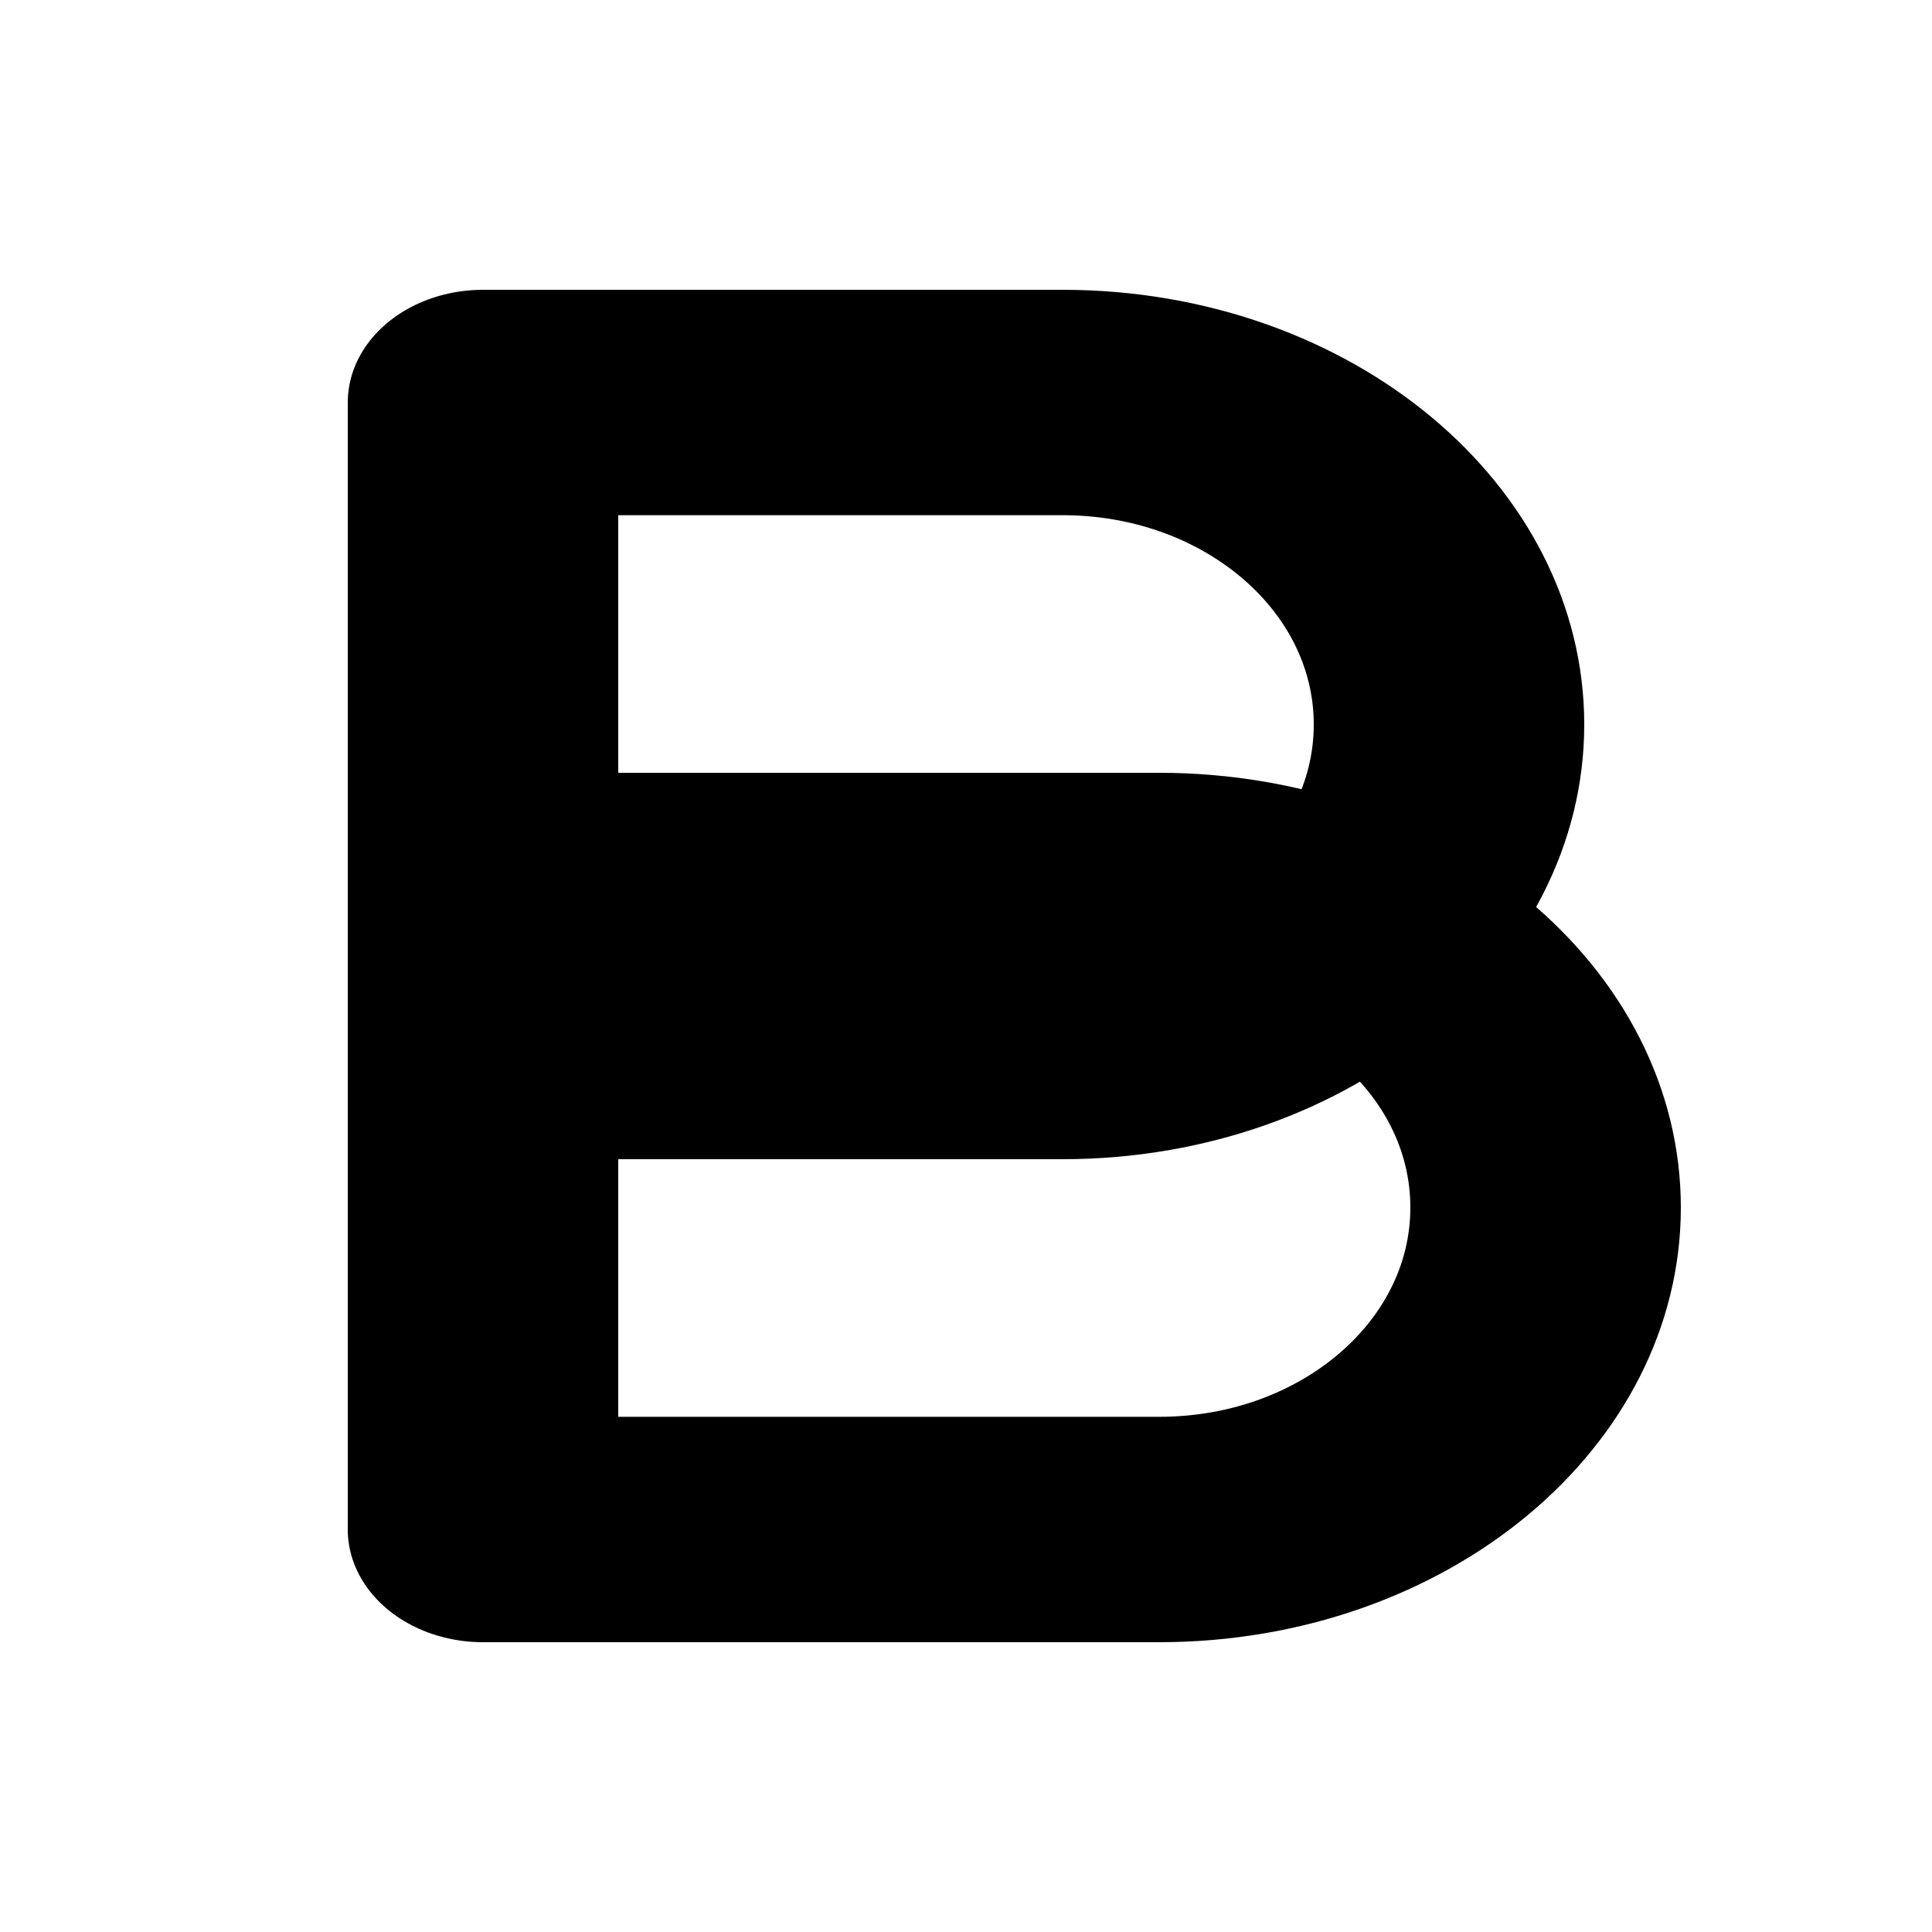
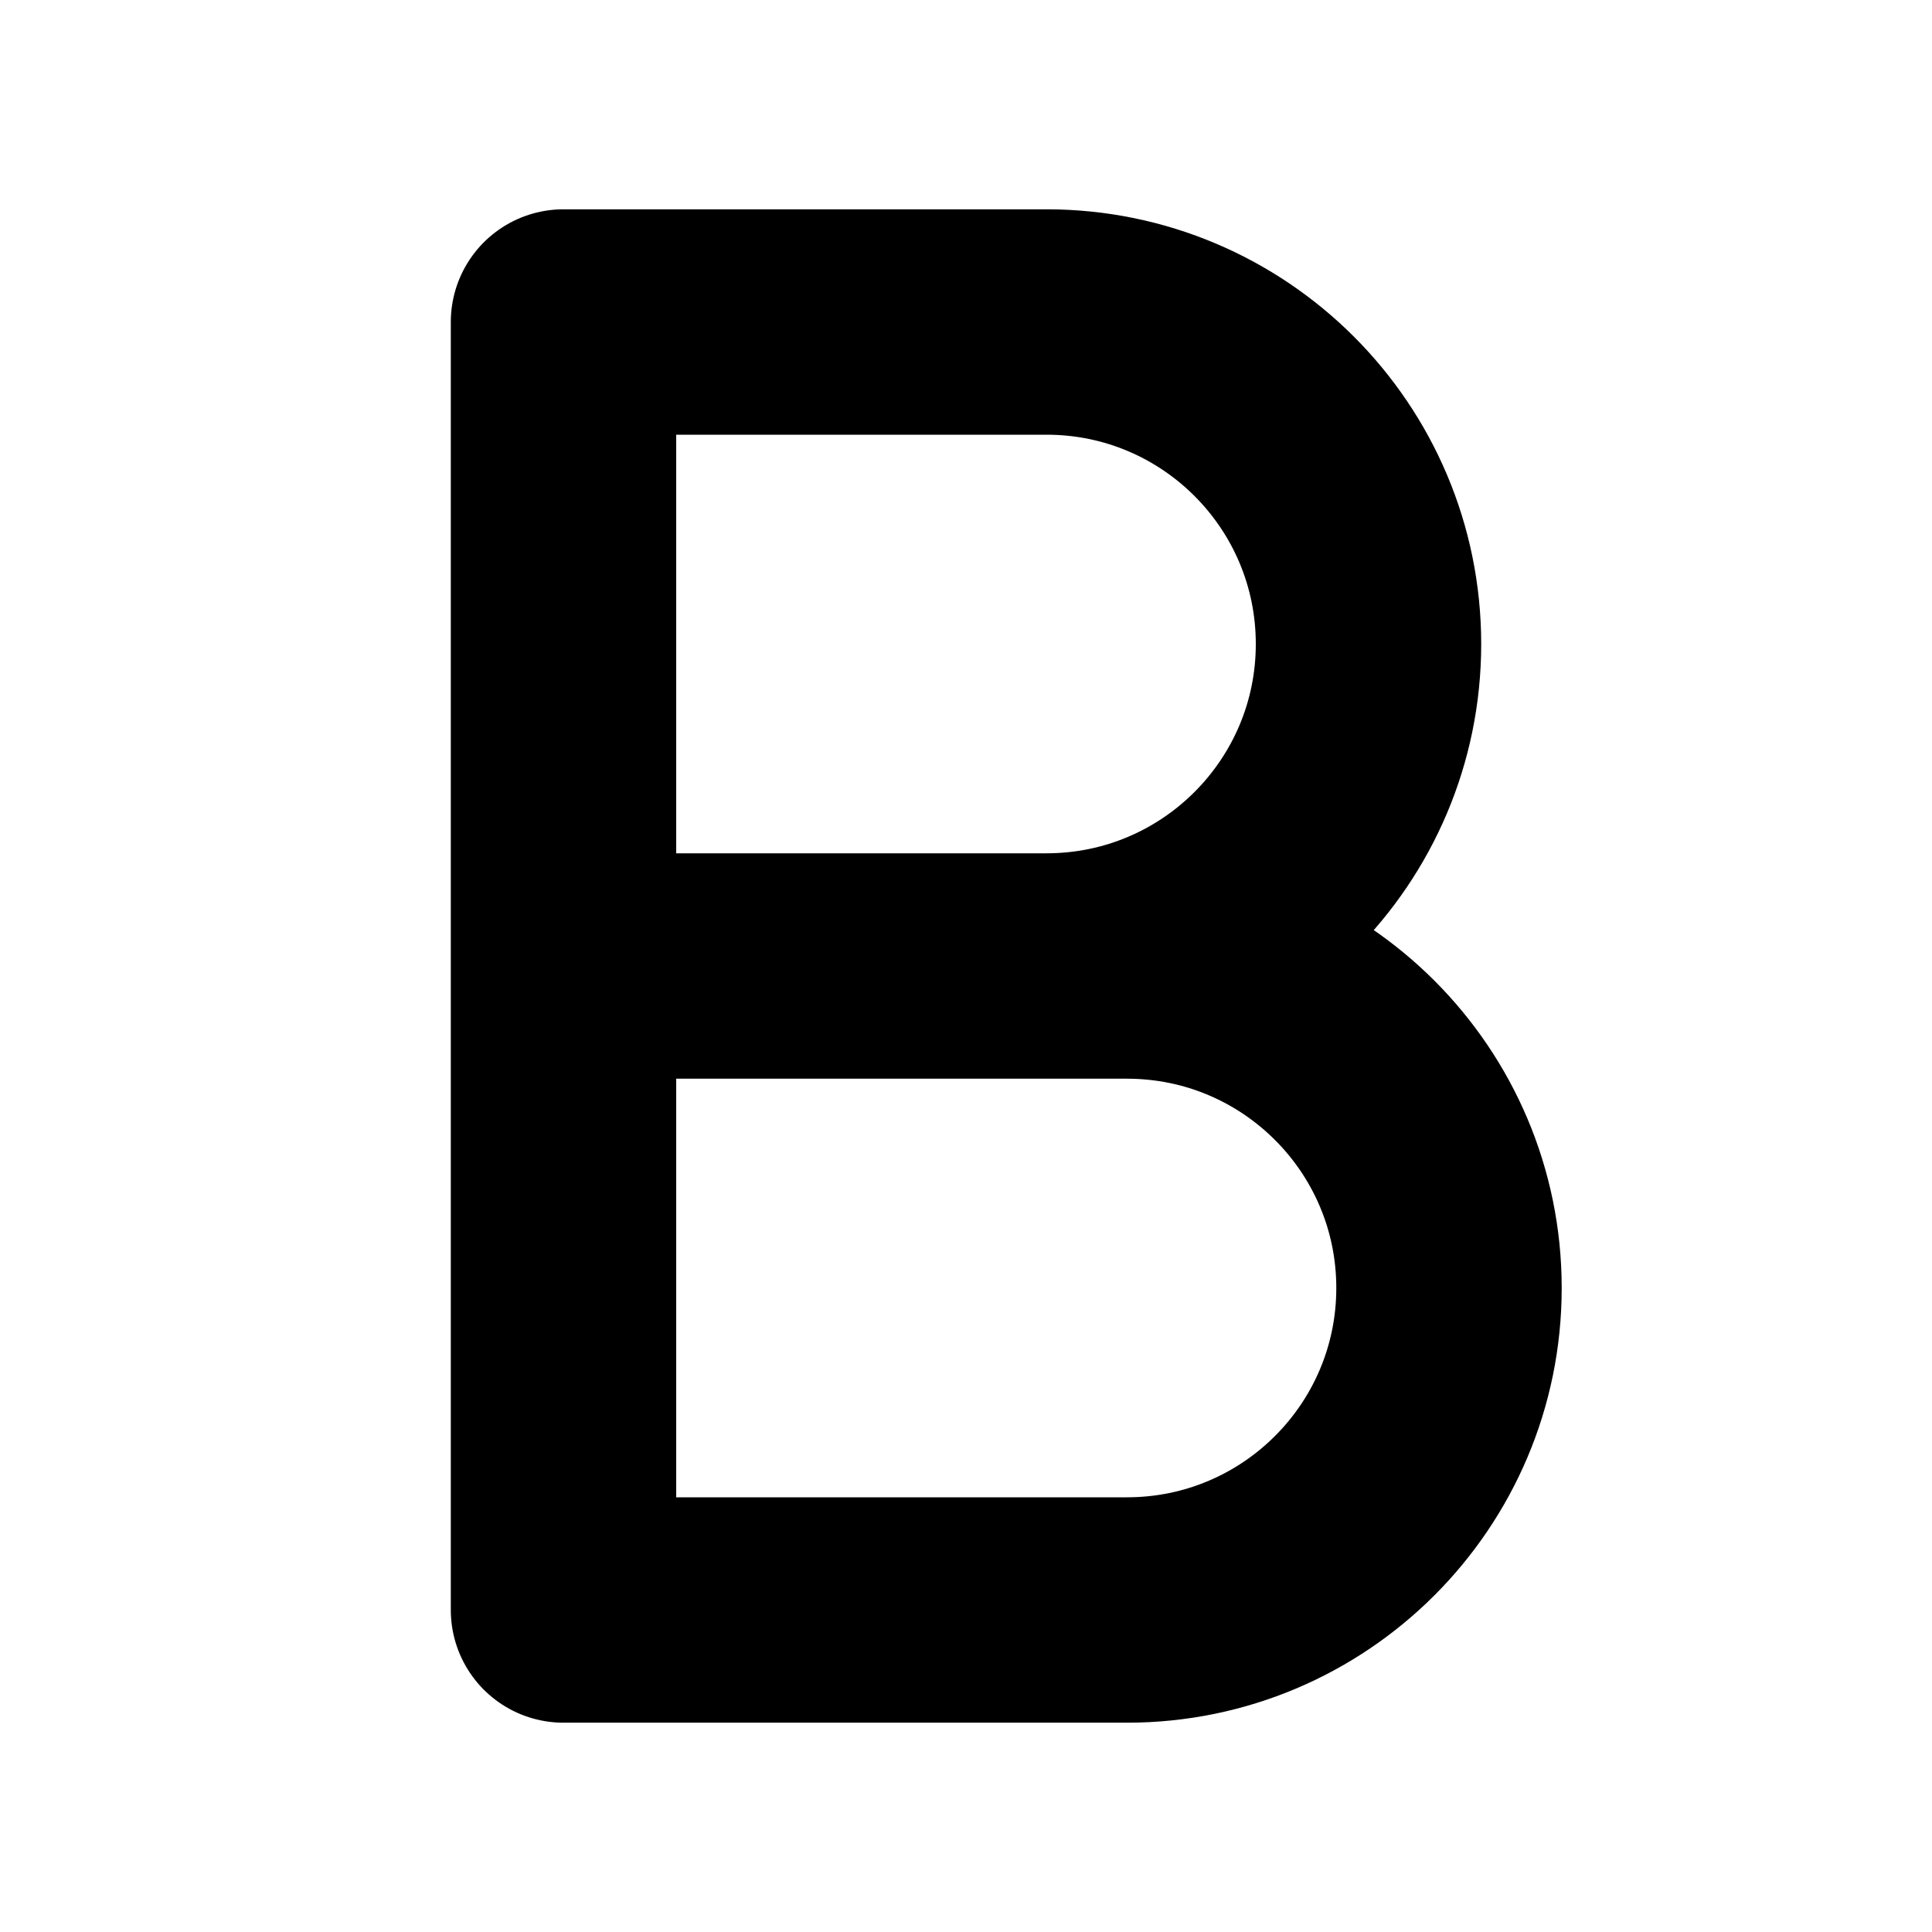
<svg xmlns="http://www.w3.org/2000/svg" viewBox="0 0 24 24" fill="none" stroke="currentColor" stroke-width="2.8" stroke-linecap="round" stroke-linejoin="round" aria-hidden="true">
-   <path transform="translate(12 0) scale(1.2 1) translate(-12 0)" d="M7 5h6a4 4 0 0 1 0 8H7zM7 11h7a4 4 0 0 1 0 8H7z" />
+   <path d="M7 4h6a4 4 0 0 1 0 8H7zM7 12h7a4 4 0 0 1 0 8H7z" />
</svg>
